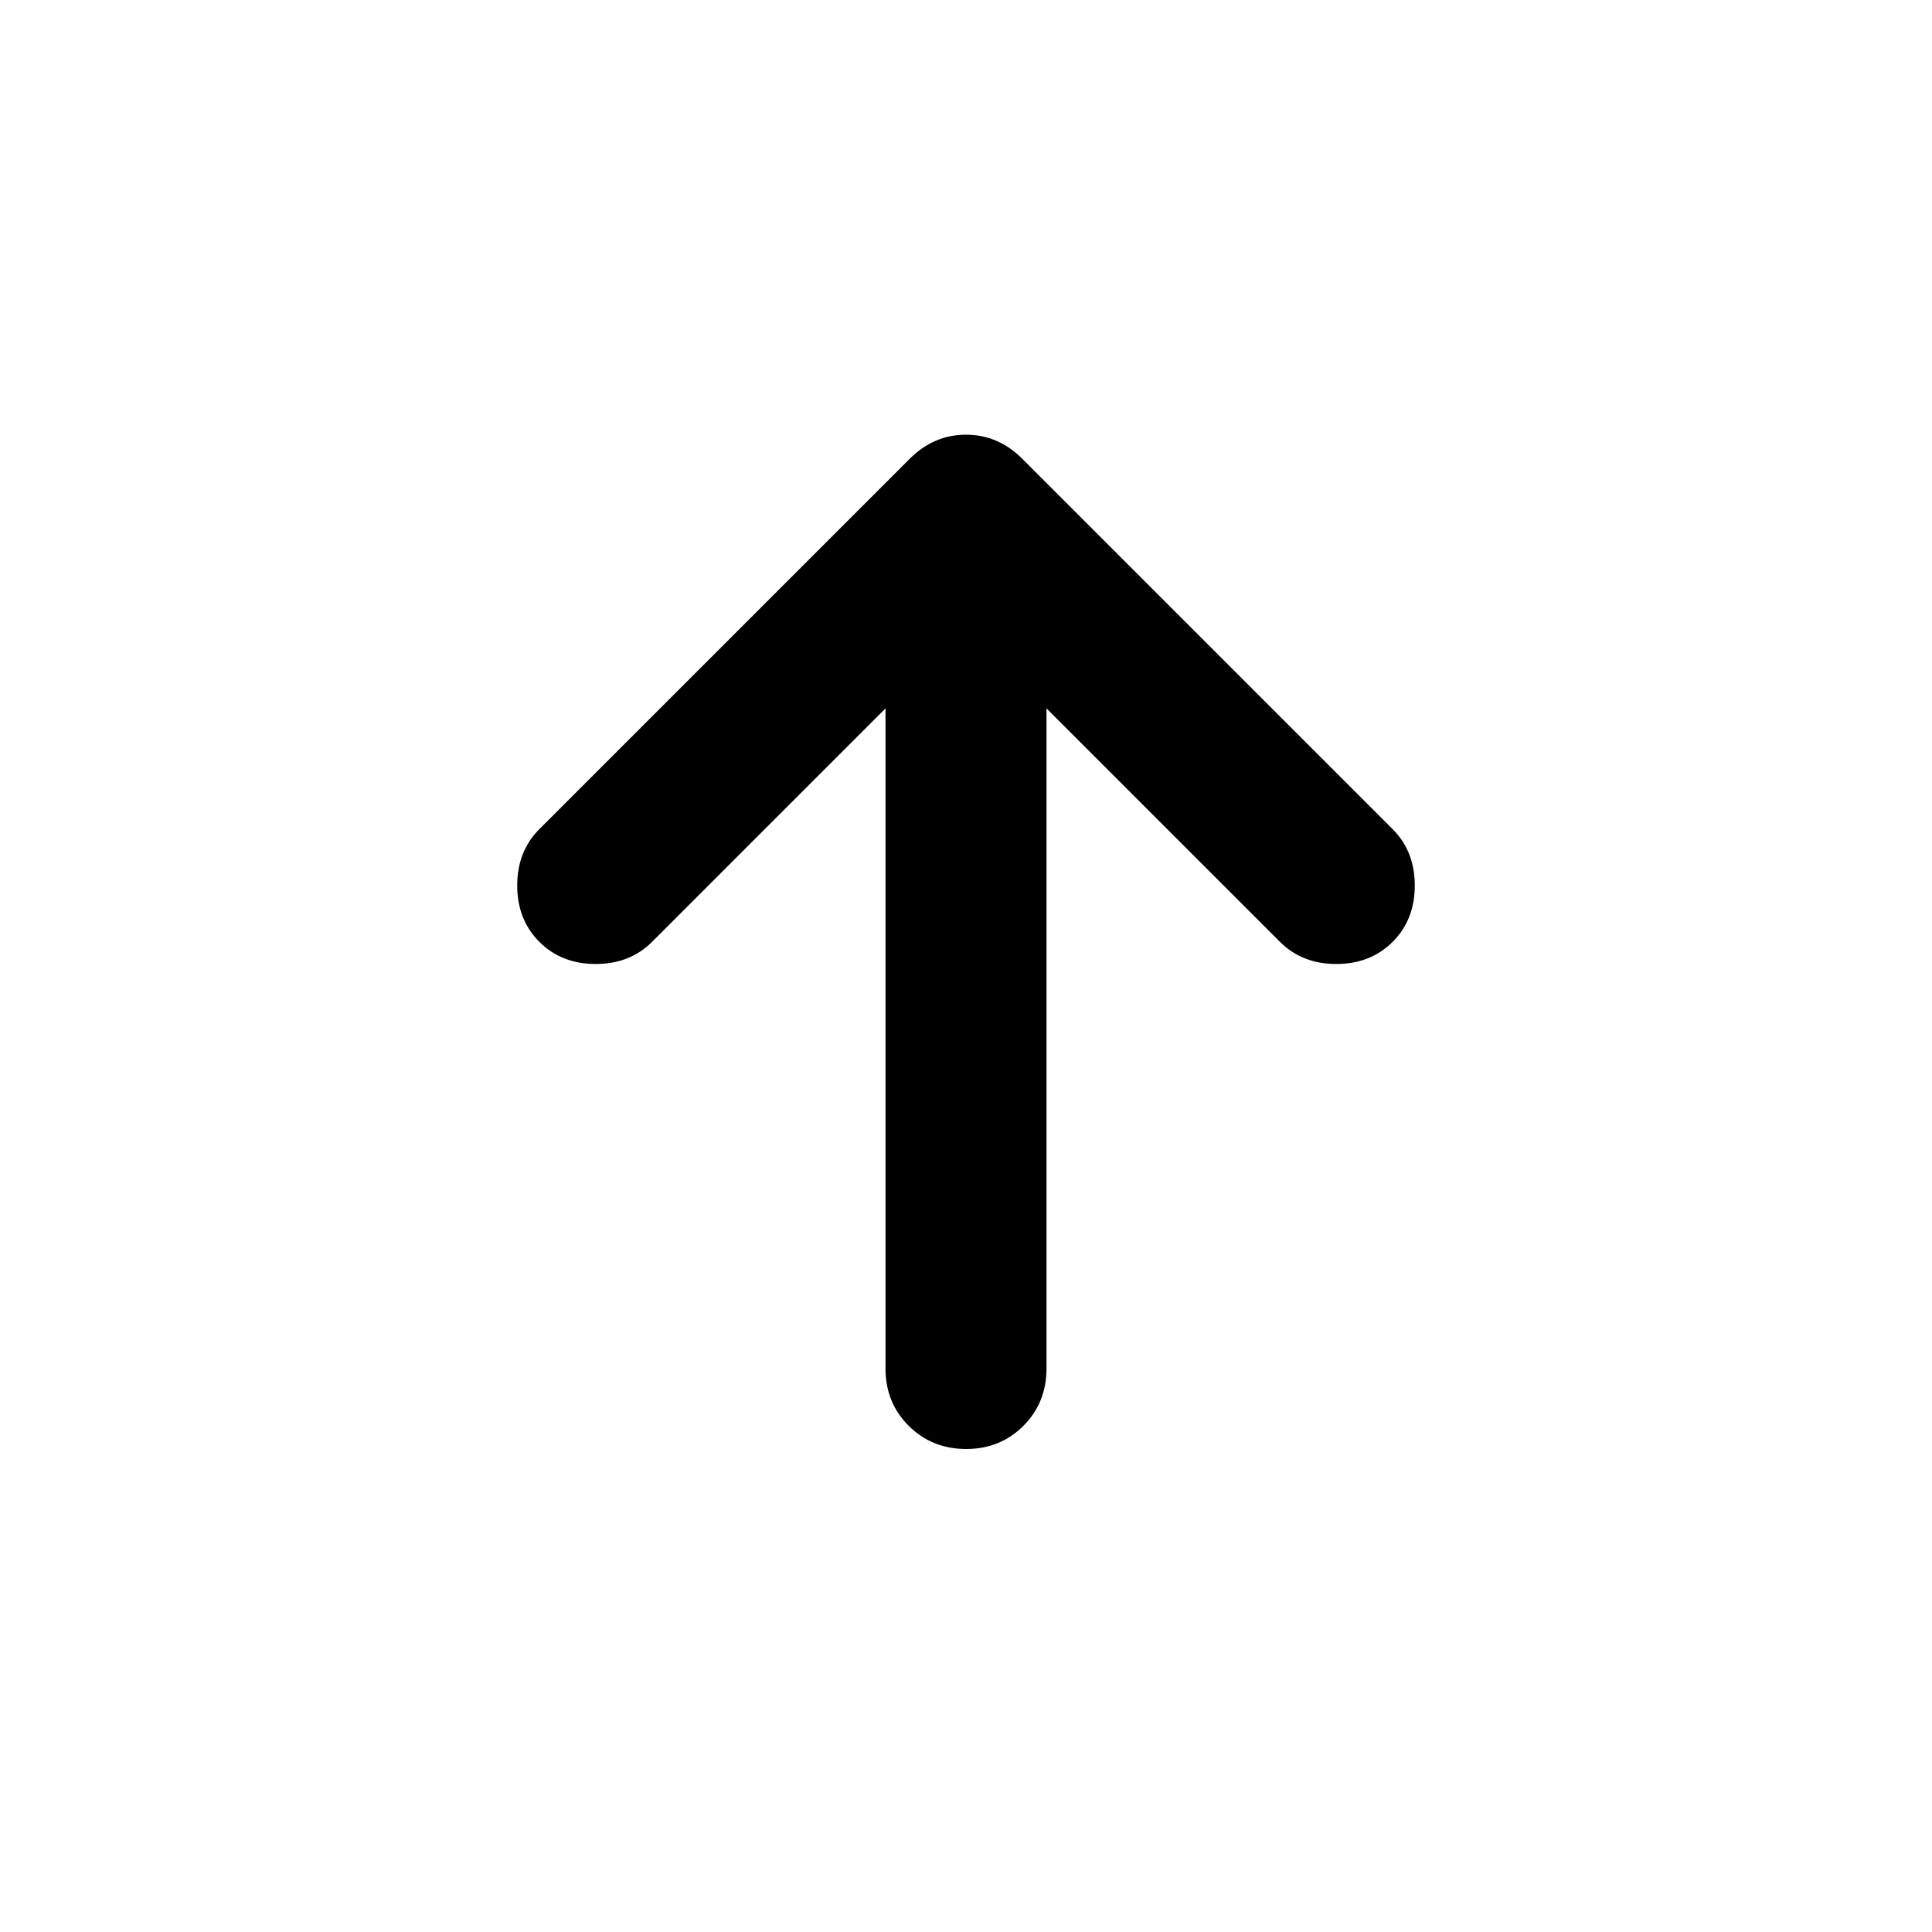
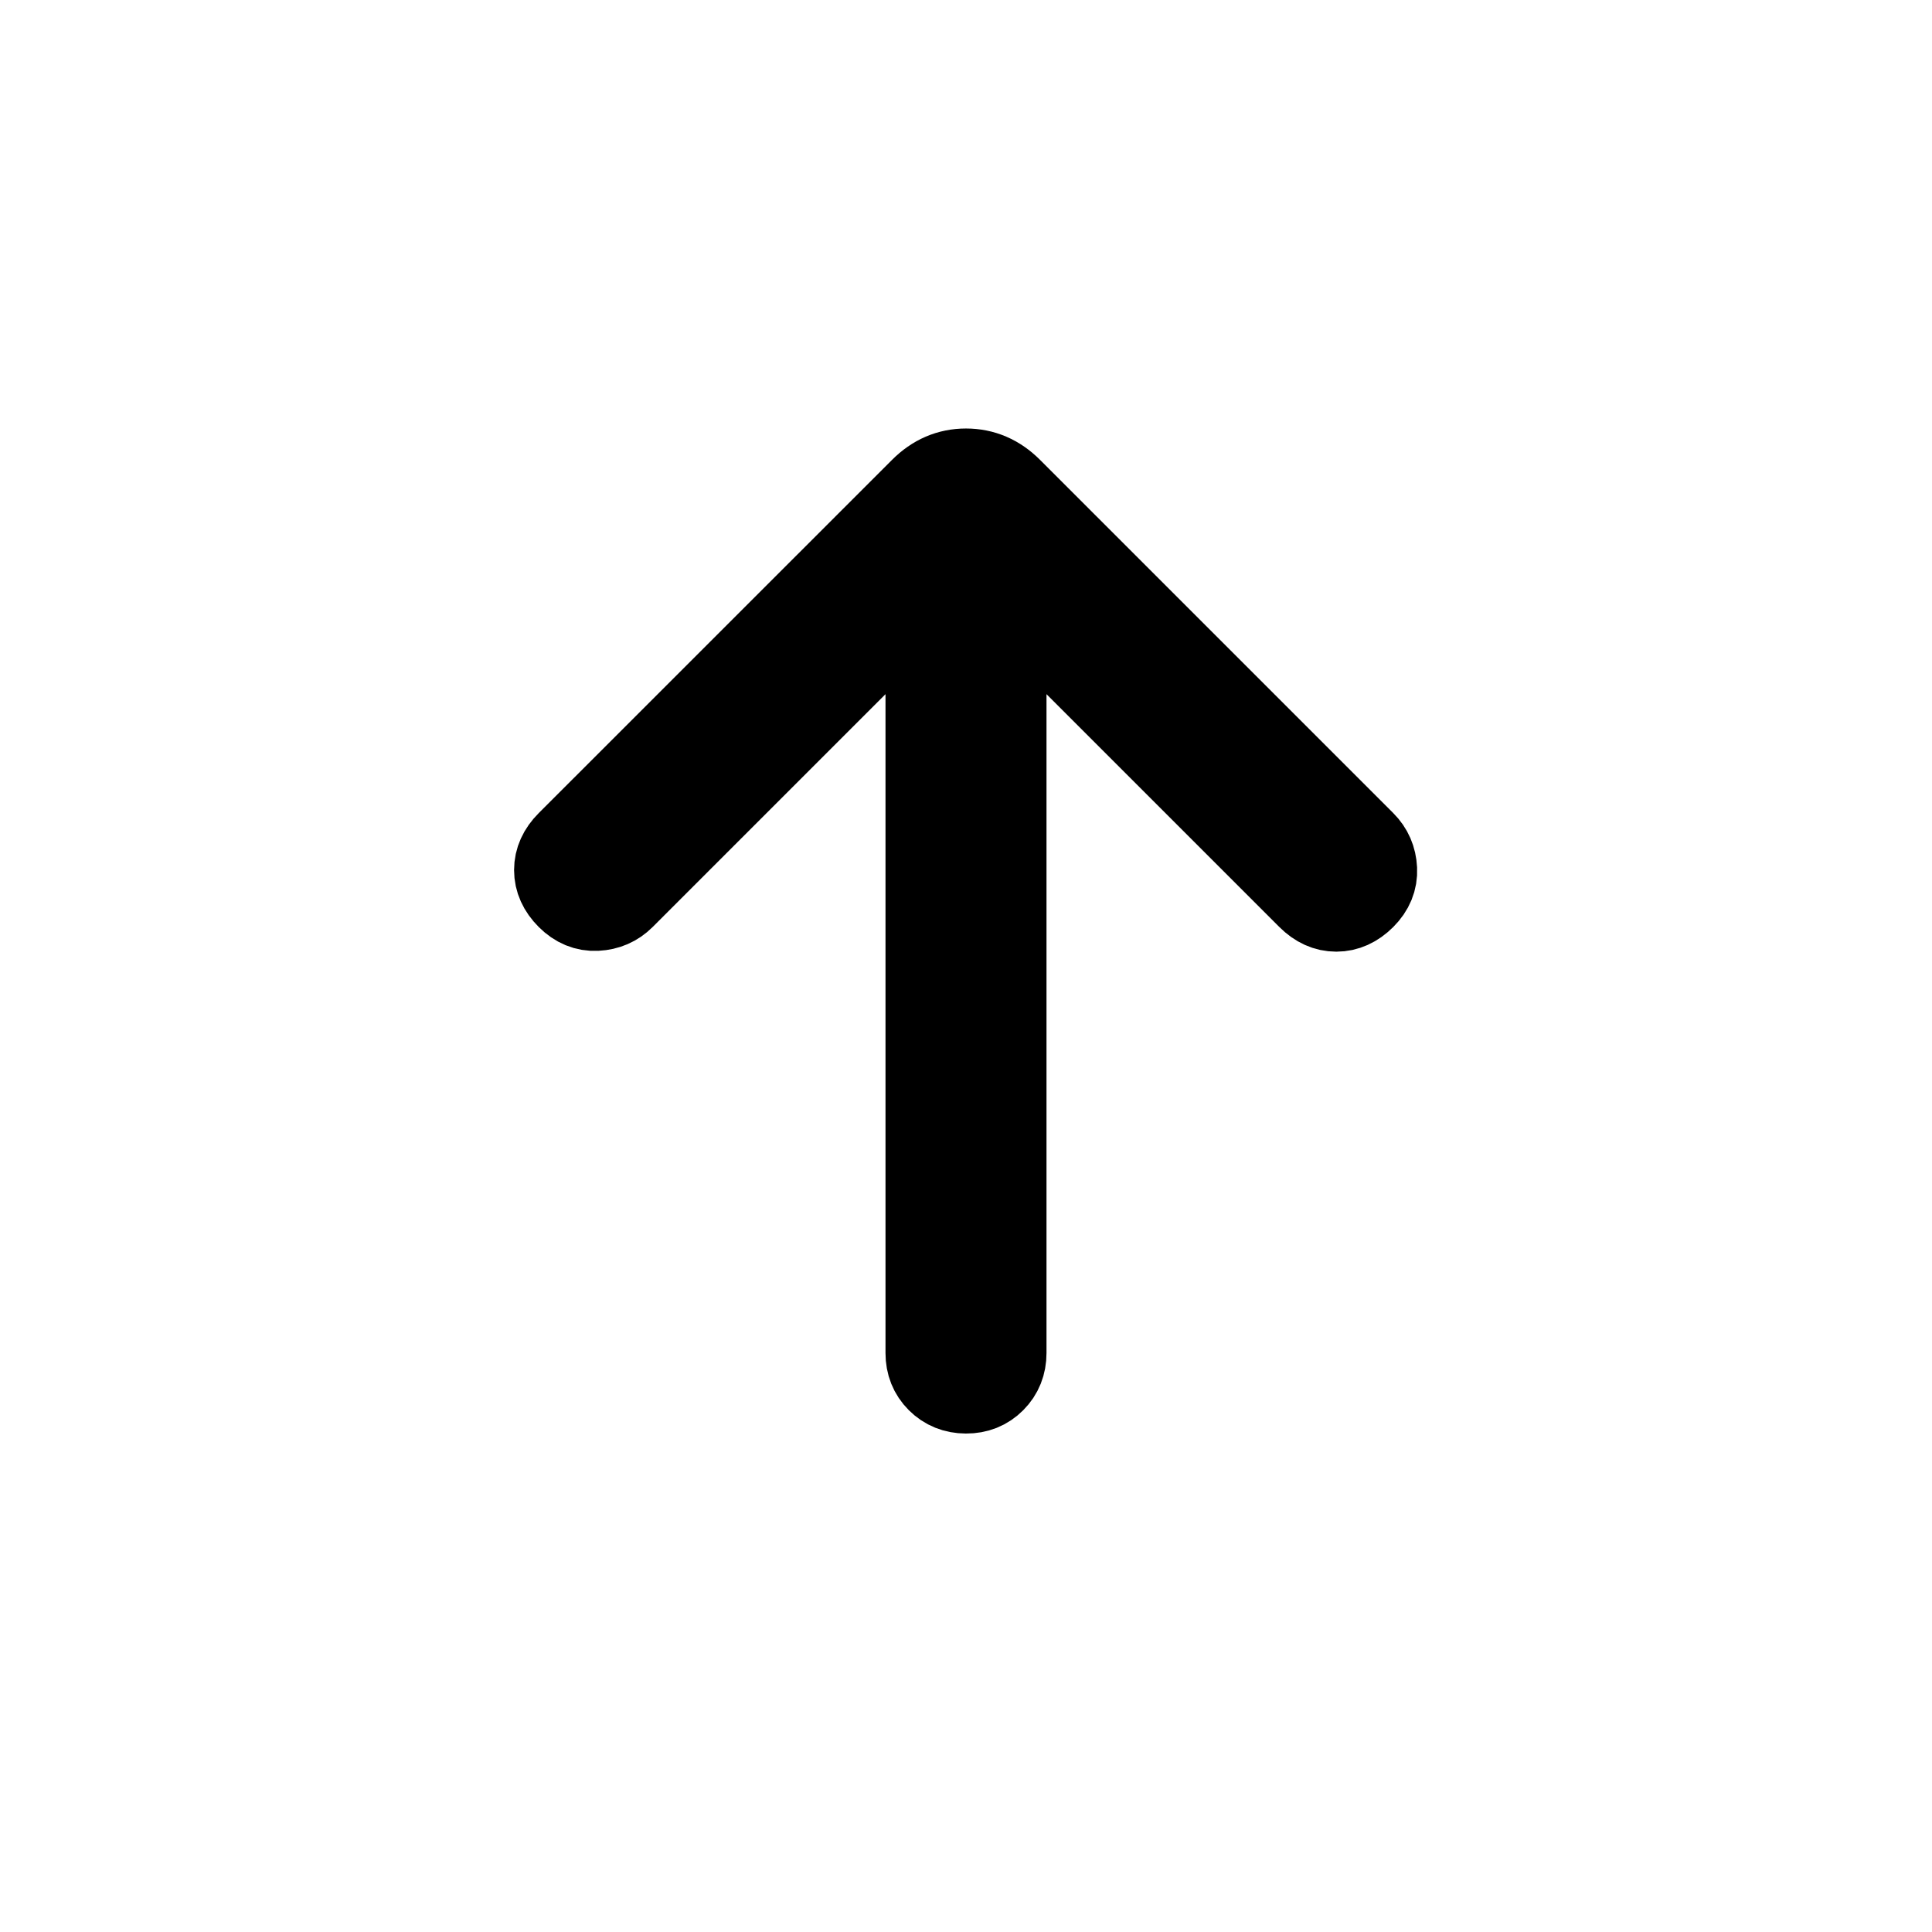
<svg xmlns="http://www.w3.org/2000/svg" viewBox="0 0 24 24">
-   <path fill="currentColor" d="m11 8.8l-2.9 2.9q-.275.275-.7.275t-.7-.275t-.275-.7t.275-.7l4.6-4.6q.3-.3.7-.3t.7.3l4.6 4.6q.275.275.275.7t-.275.7t-.7.275t-.7-.275L13 8.8V17q0 .425-.288.713T12 18t-.712-.288T11 17z" />
+   <path fill="currentColor" stroke="currentColor" d="m11.5 7.416l-3.746 3.746q-.14.14-.344.15t-.364-.15t-.16-.354t.16-.354l4.389-4.388q.242-.243.565-.243t.566.243l4.388 4.388q.14.14.15.344t-.15.364t-.354.16t-.354-.16L12.5 7.416v9.392q0 .213-.143.357t-.357.143t-.357-.144t-.143-.356z" />
</svg>
